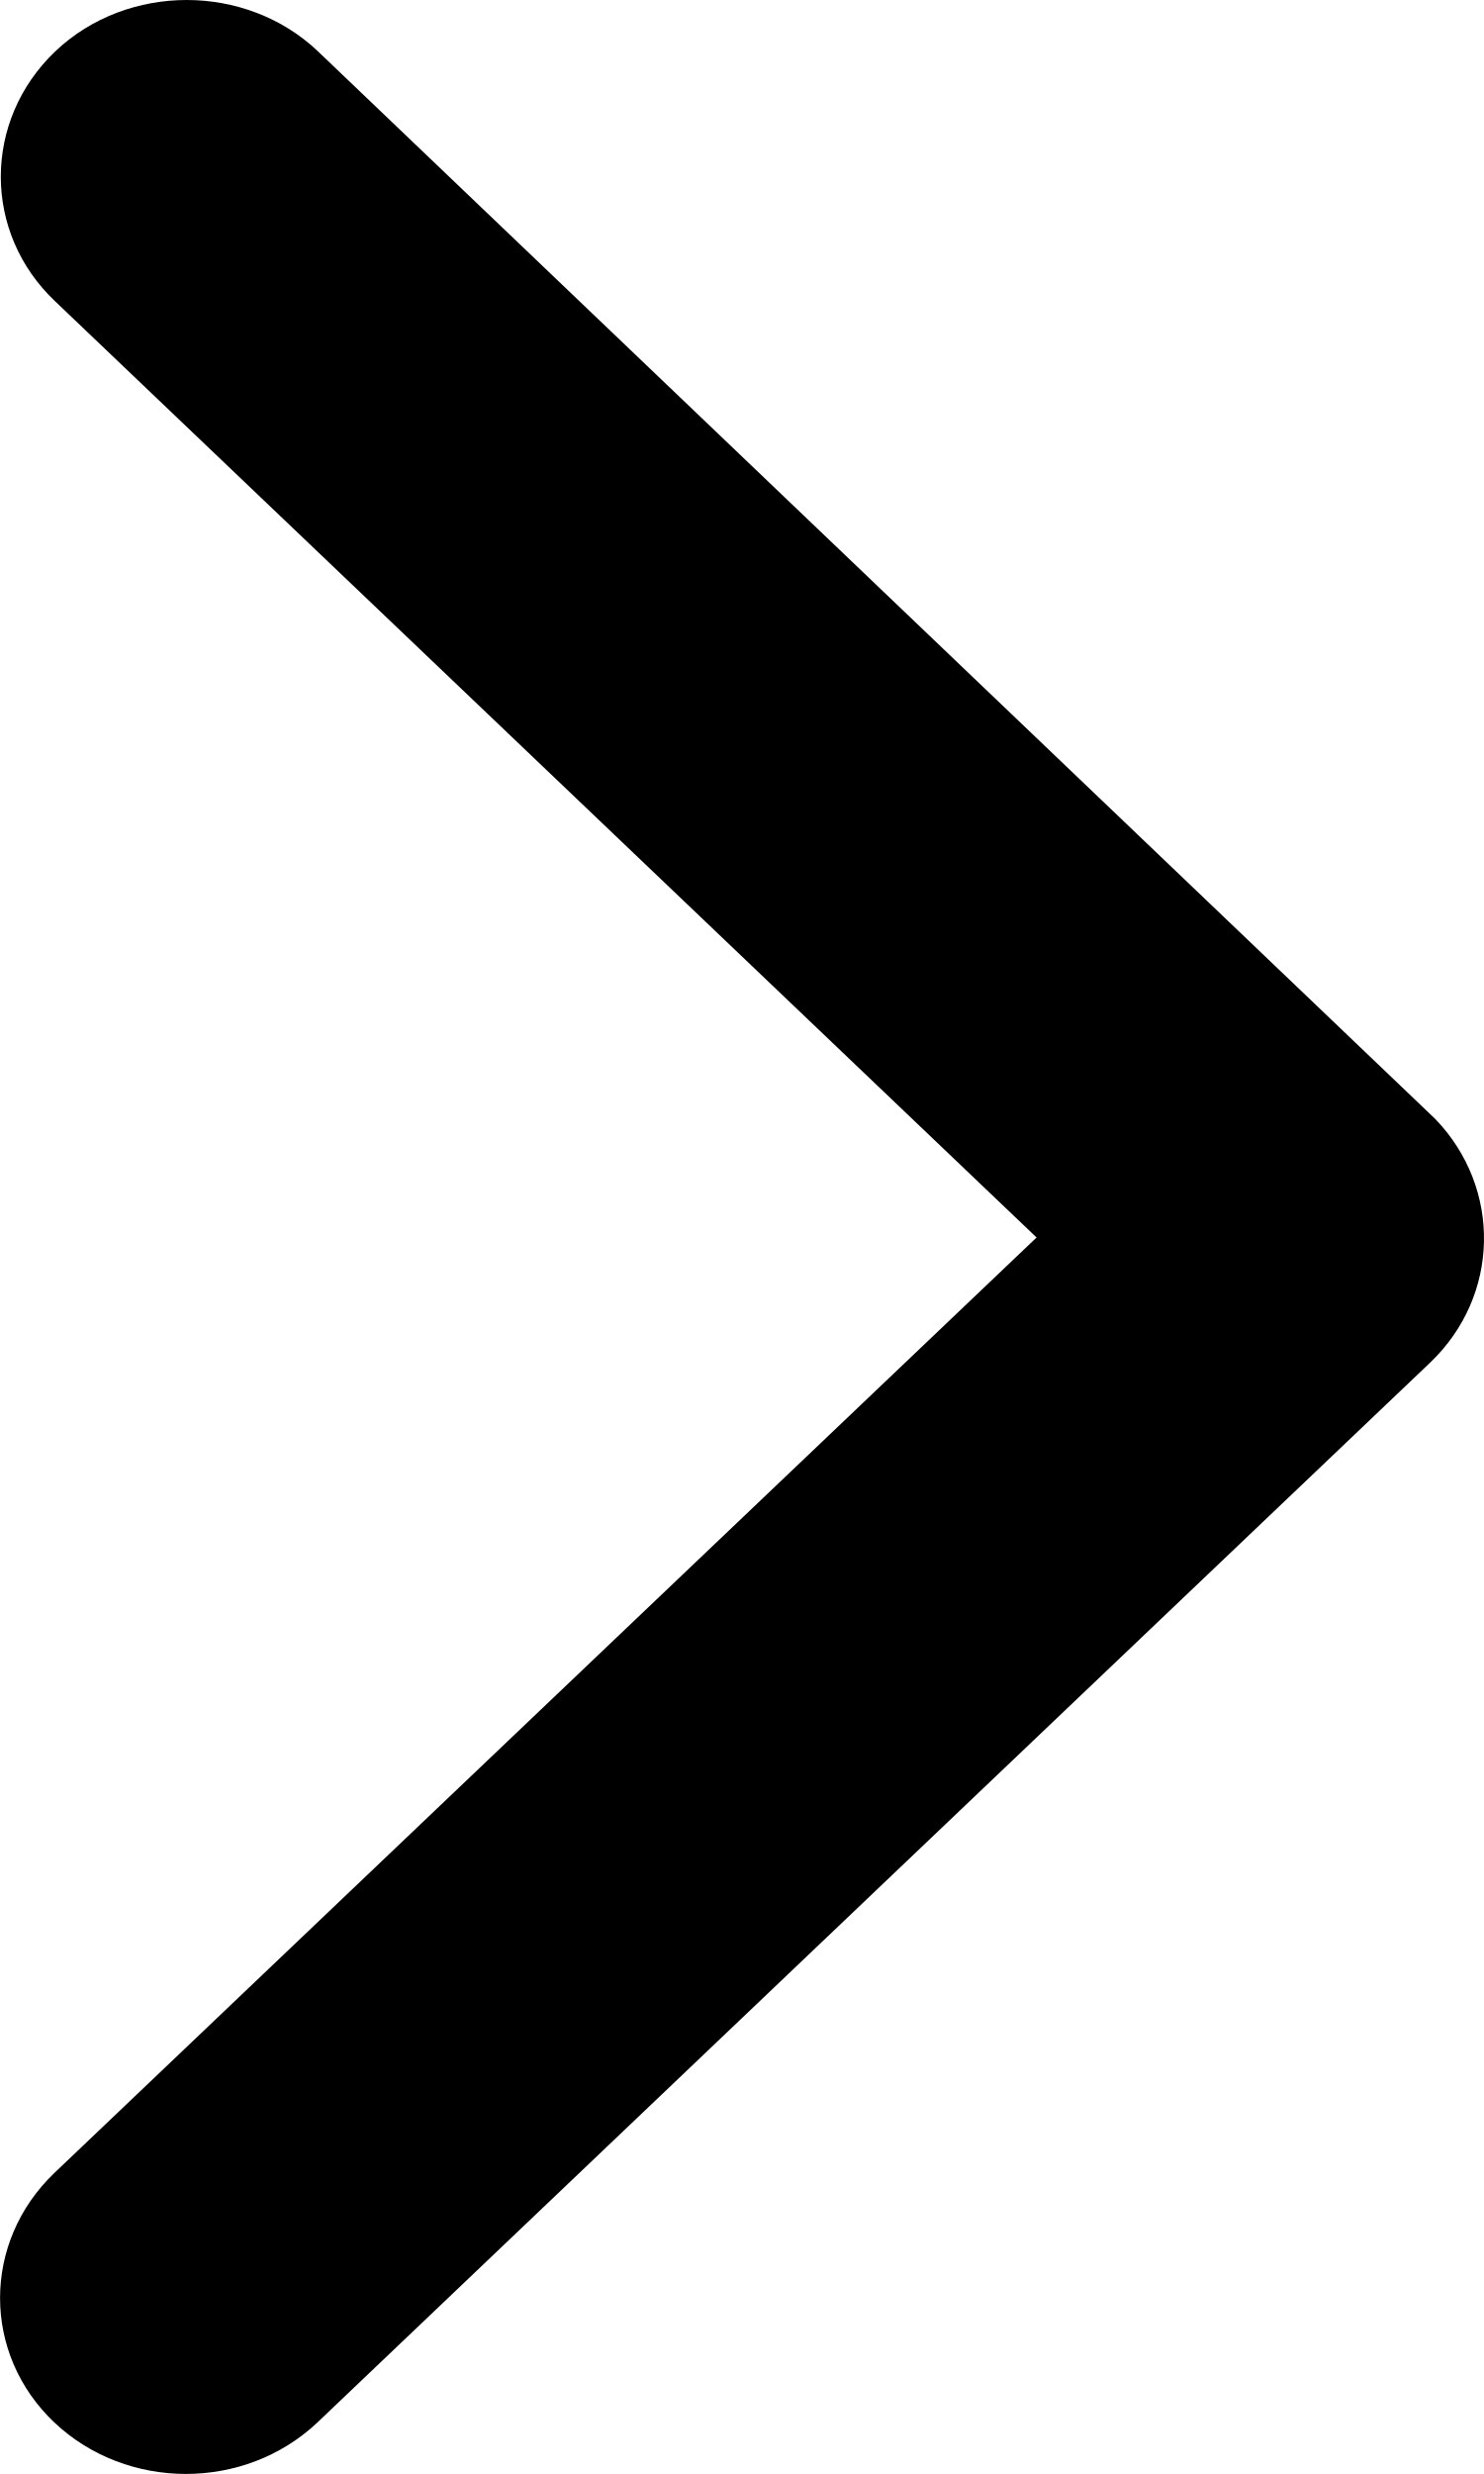
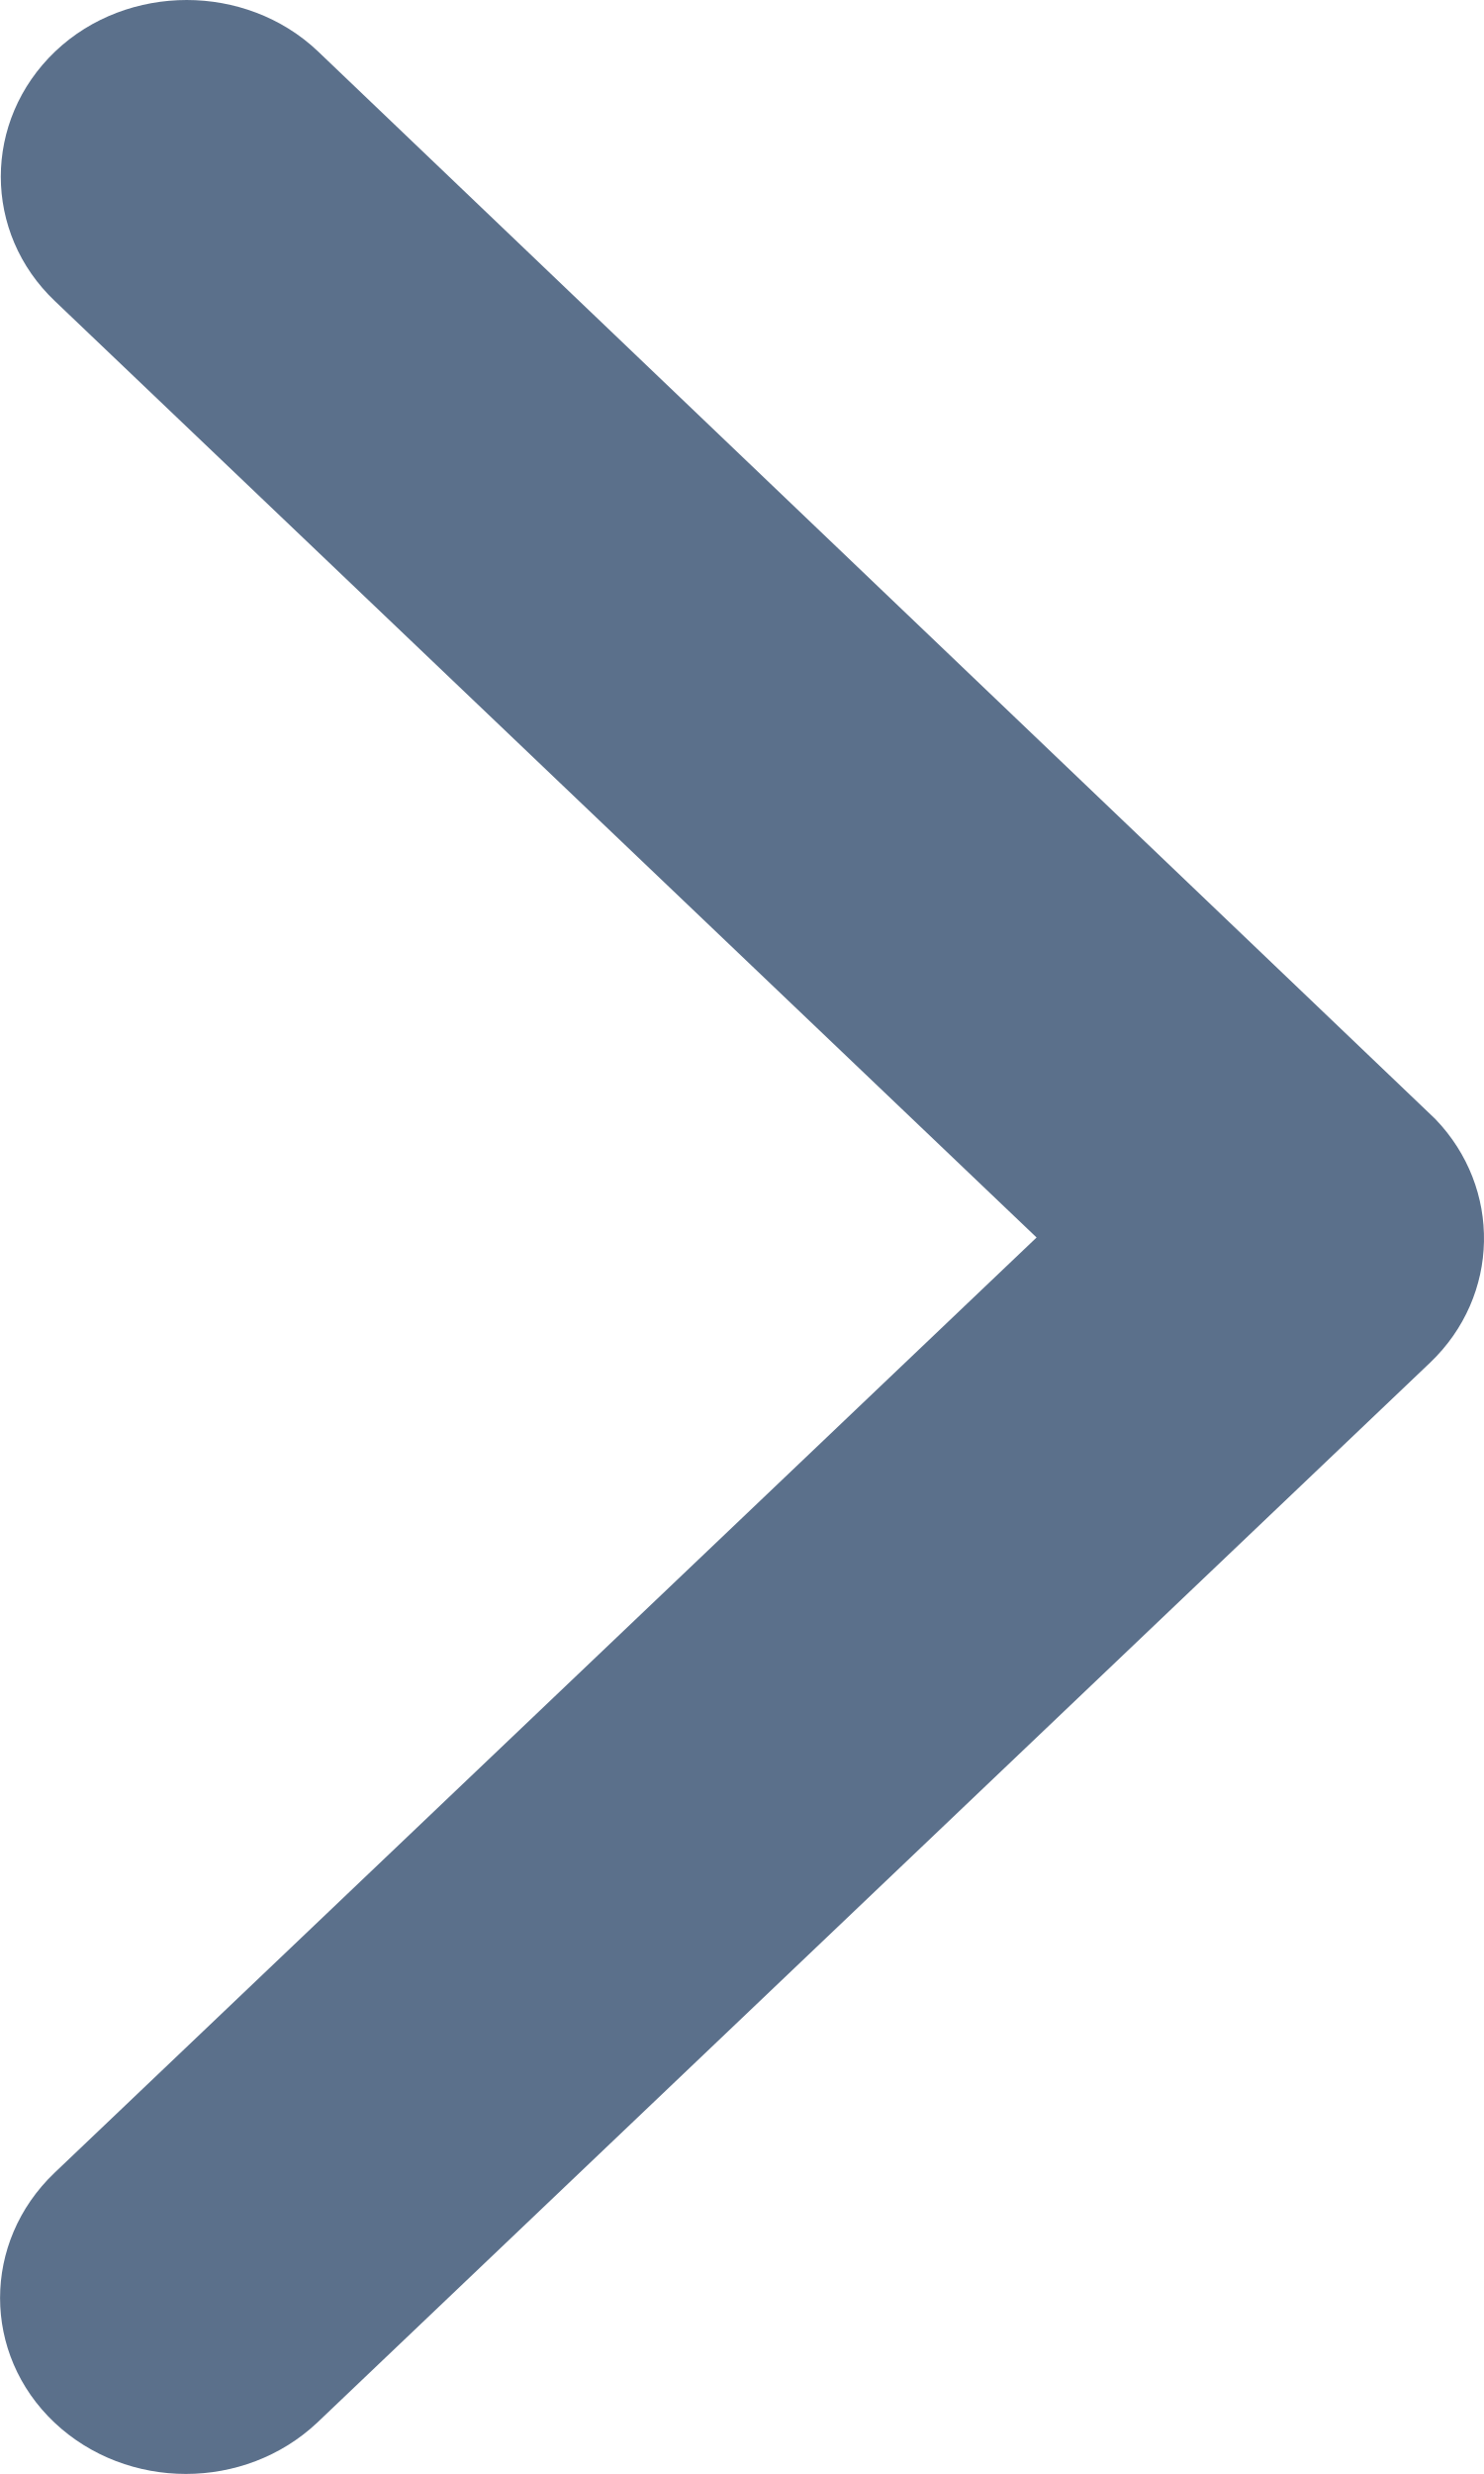
<svg xmlns="http://www.w3.org/2000/svg" width="6" height="10" viewBox="0 0 6 10" fill="none">
-   <path d="M4.191 5.002L0.22 8.783C-0.073 9.063 -0.073 9.515 0.22 9.792C0.514 10.069 0.989 10.069 1.283 9.792L5.782 5.508C6.066 5.237 6.072 4.802 5.803 4.523L1.286 0.208C1.139 0.068 0.945 -6.94223e-09 0.755 0C0.564 6.94223e-09 0.37 0.068 0.223 0.208C-0.07 0.488 -0.07 0.941 0.223 1.218L4.191 5.002Z" fill="currentColor" />
+   <path d="M4.191 5.002L0.22 8.783C-0.073 9.063 -0.073 9.515 0.22 9.792C0.514 10.069 0.989 10.069 1.283 9.792L5.782 5.508C6.066 5.237 6.072 4.802 5.803 4.523L1.286 0.208C1.139 0.068 0.945 -6.94223e-09 0.755 0C0.564 6.94223e-09 0.37 0.068 0.223 0.208C-0.07 0.488 -0.07 0.941 0.223 1.218L4.191 5.002Z" fill="#5B708B" />
</svg>
